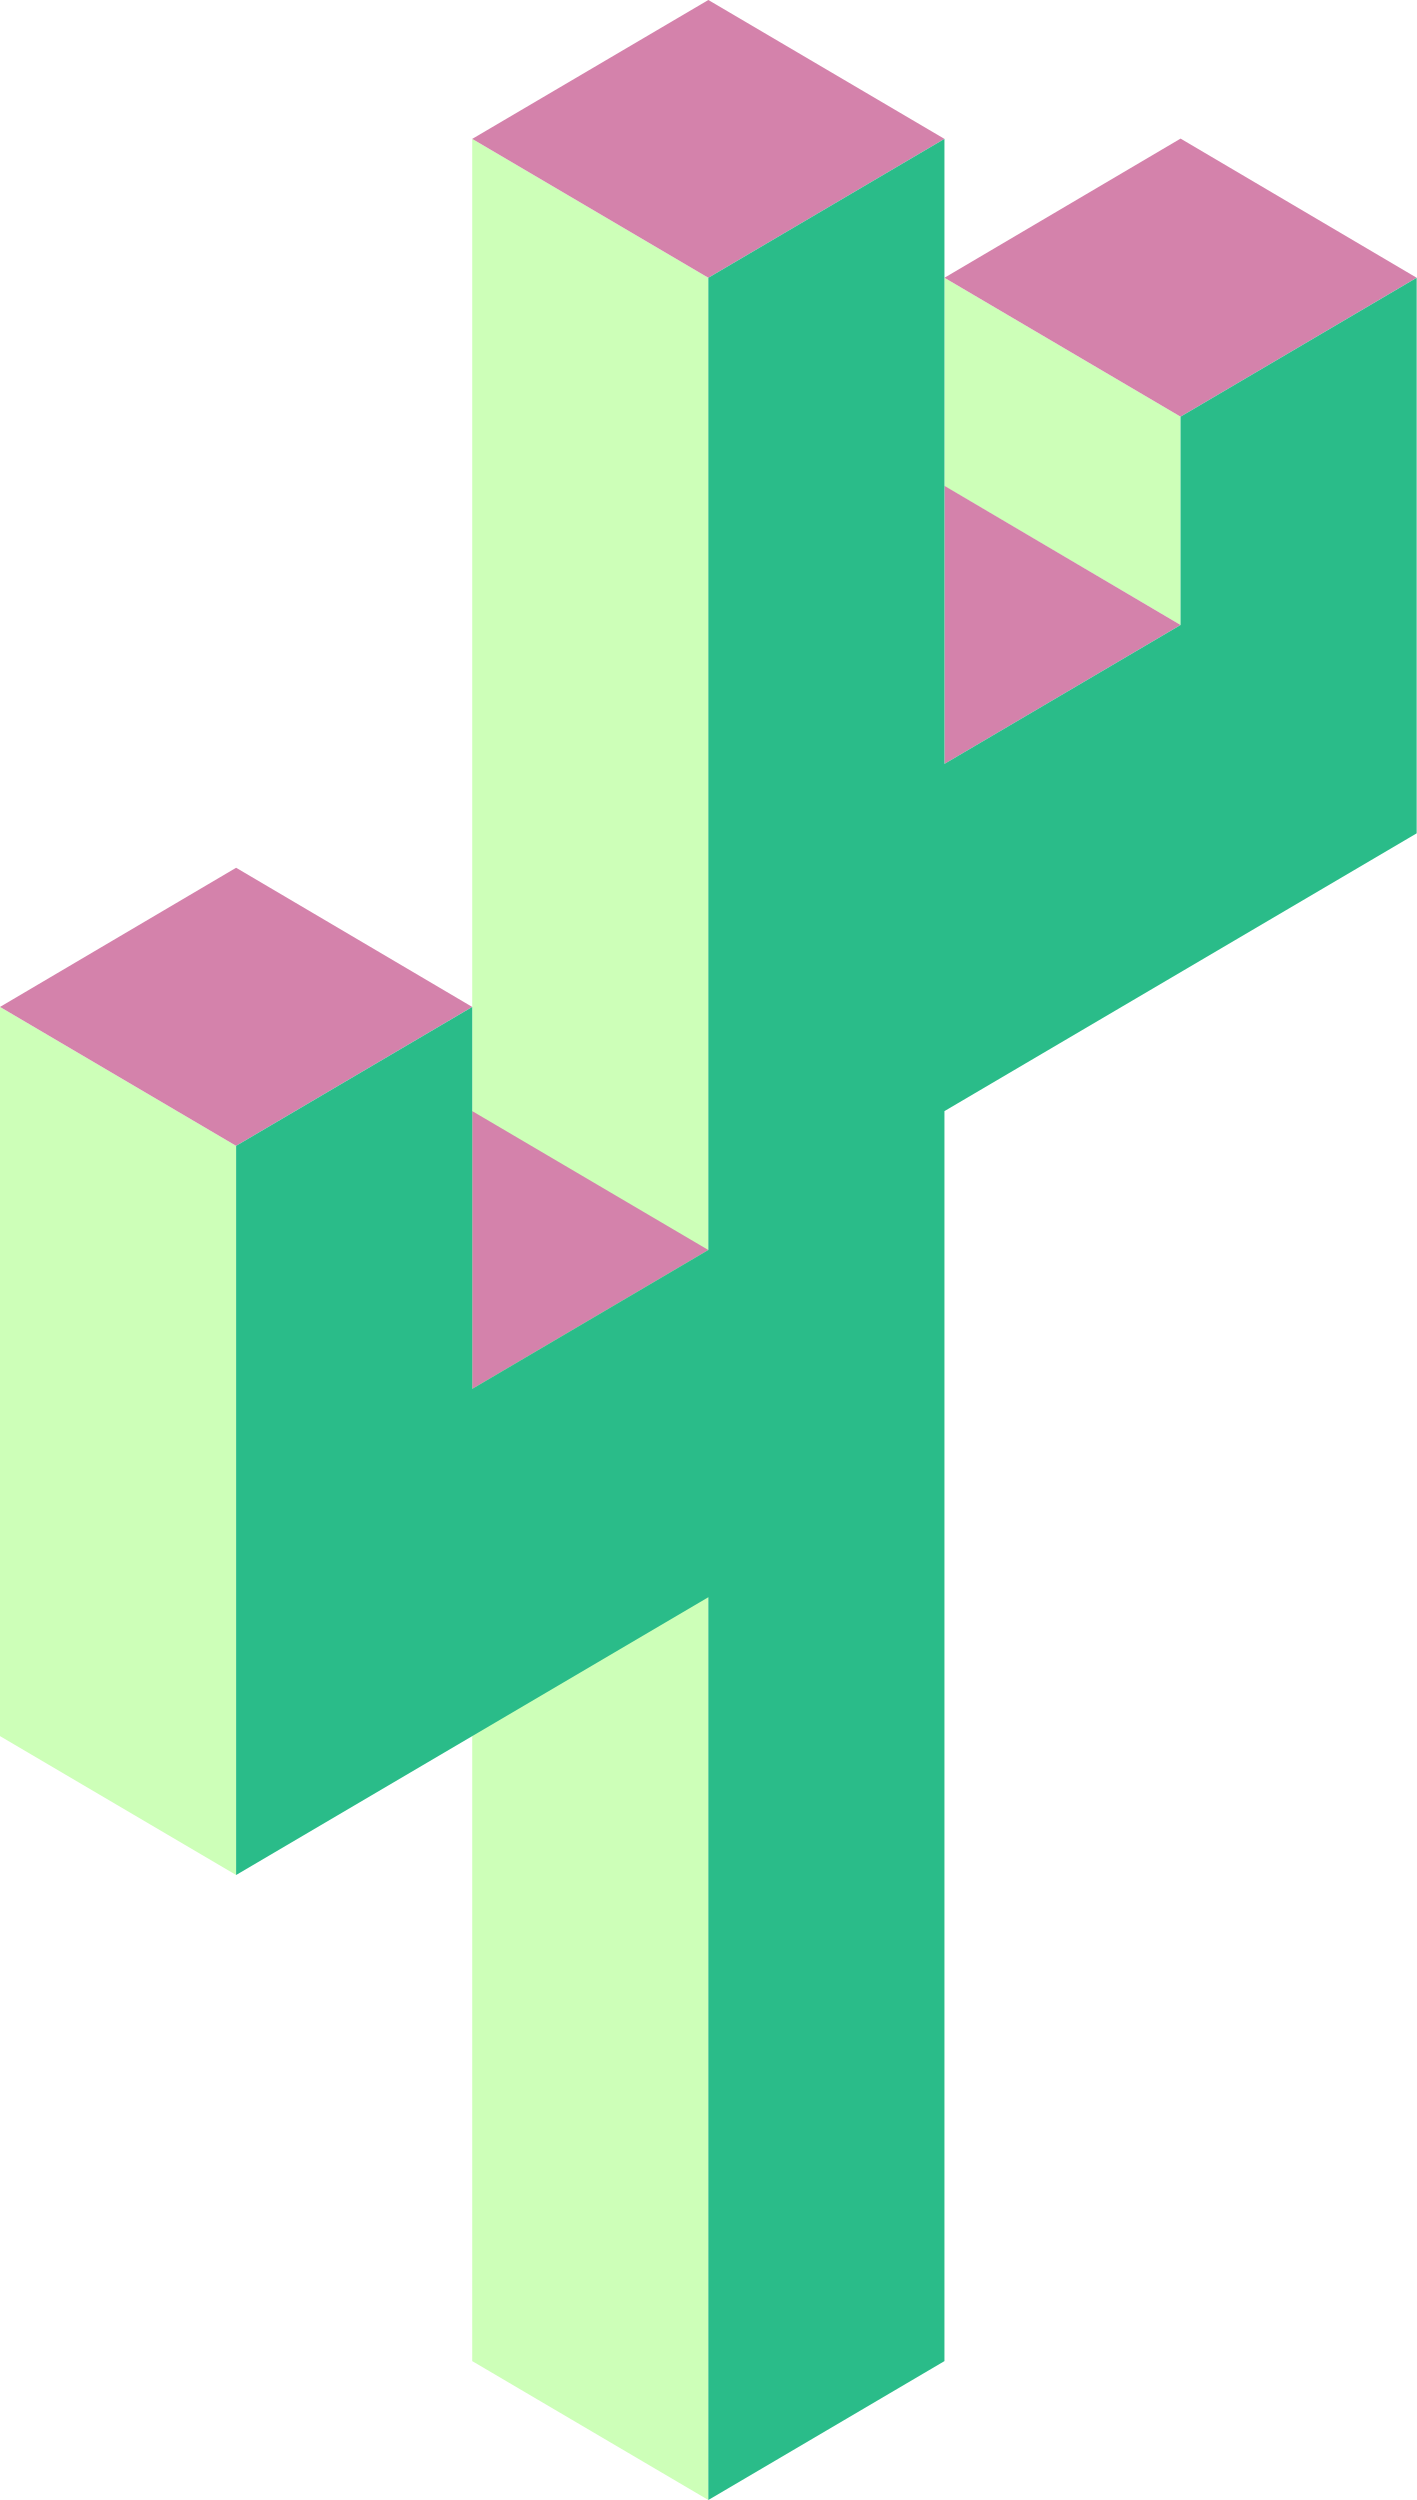
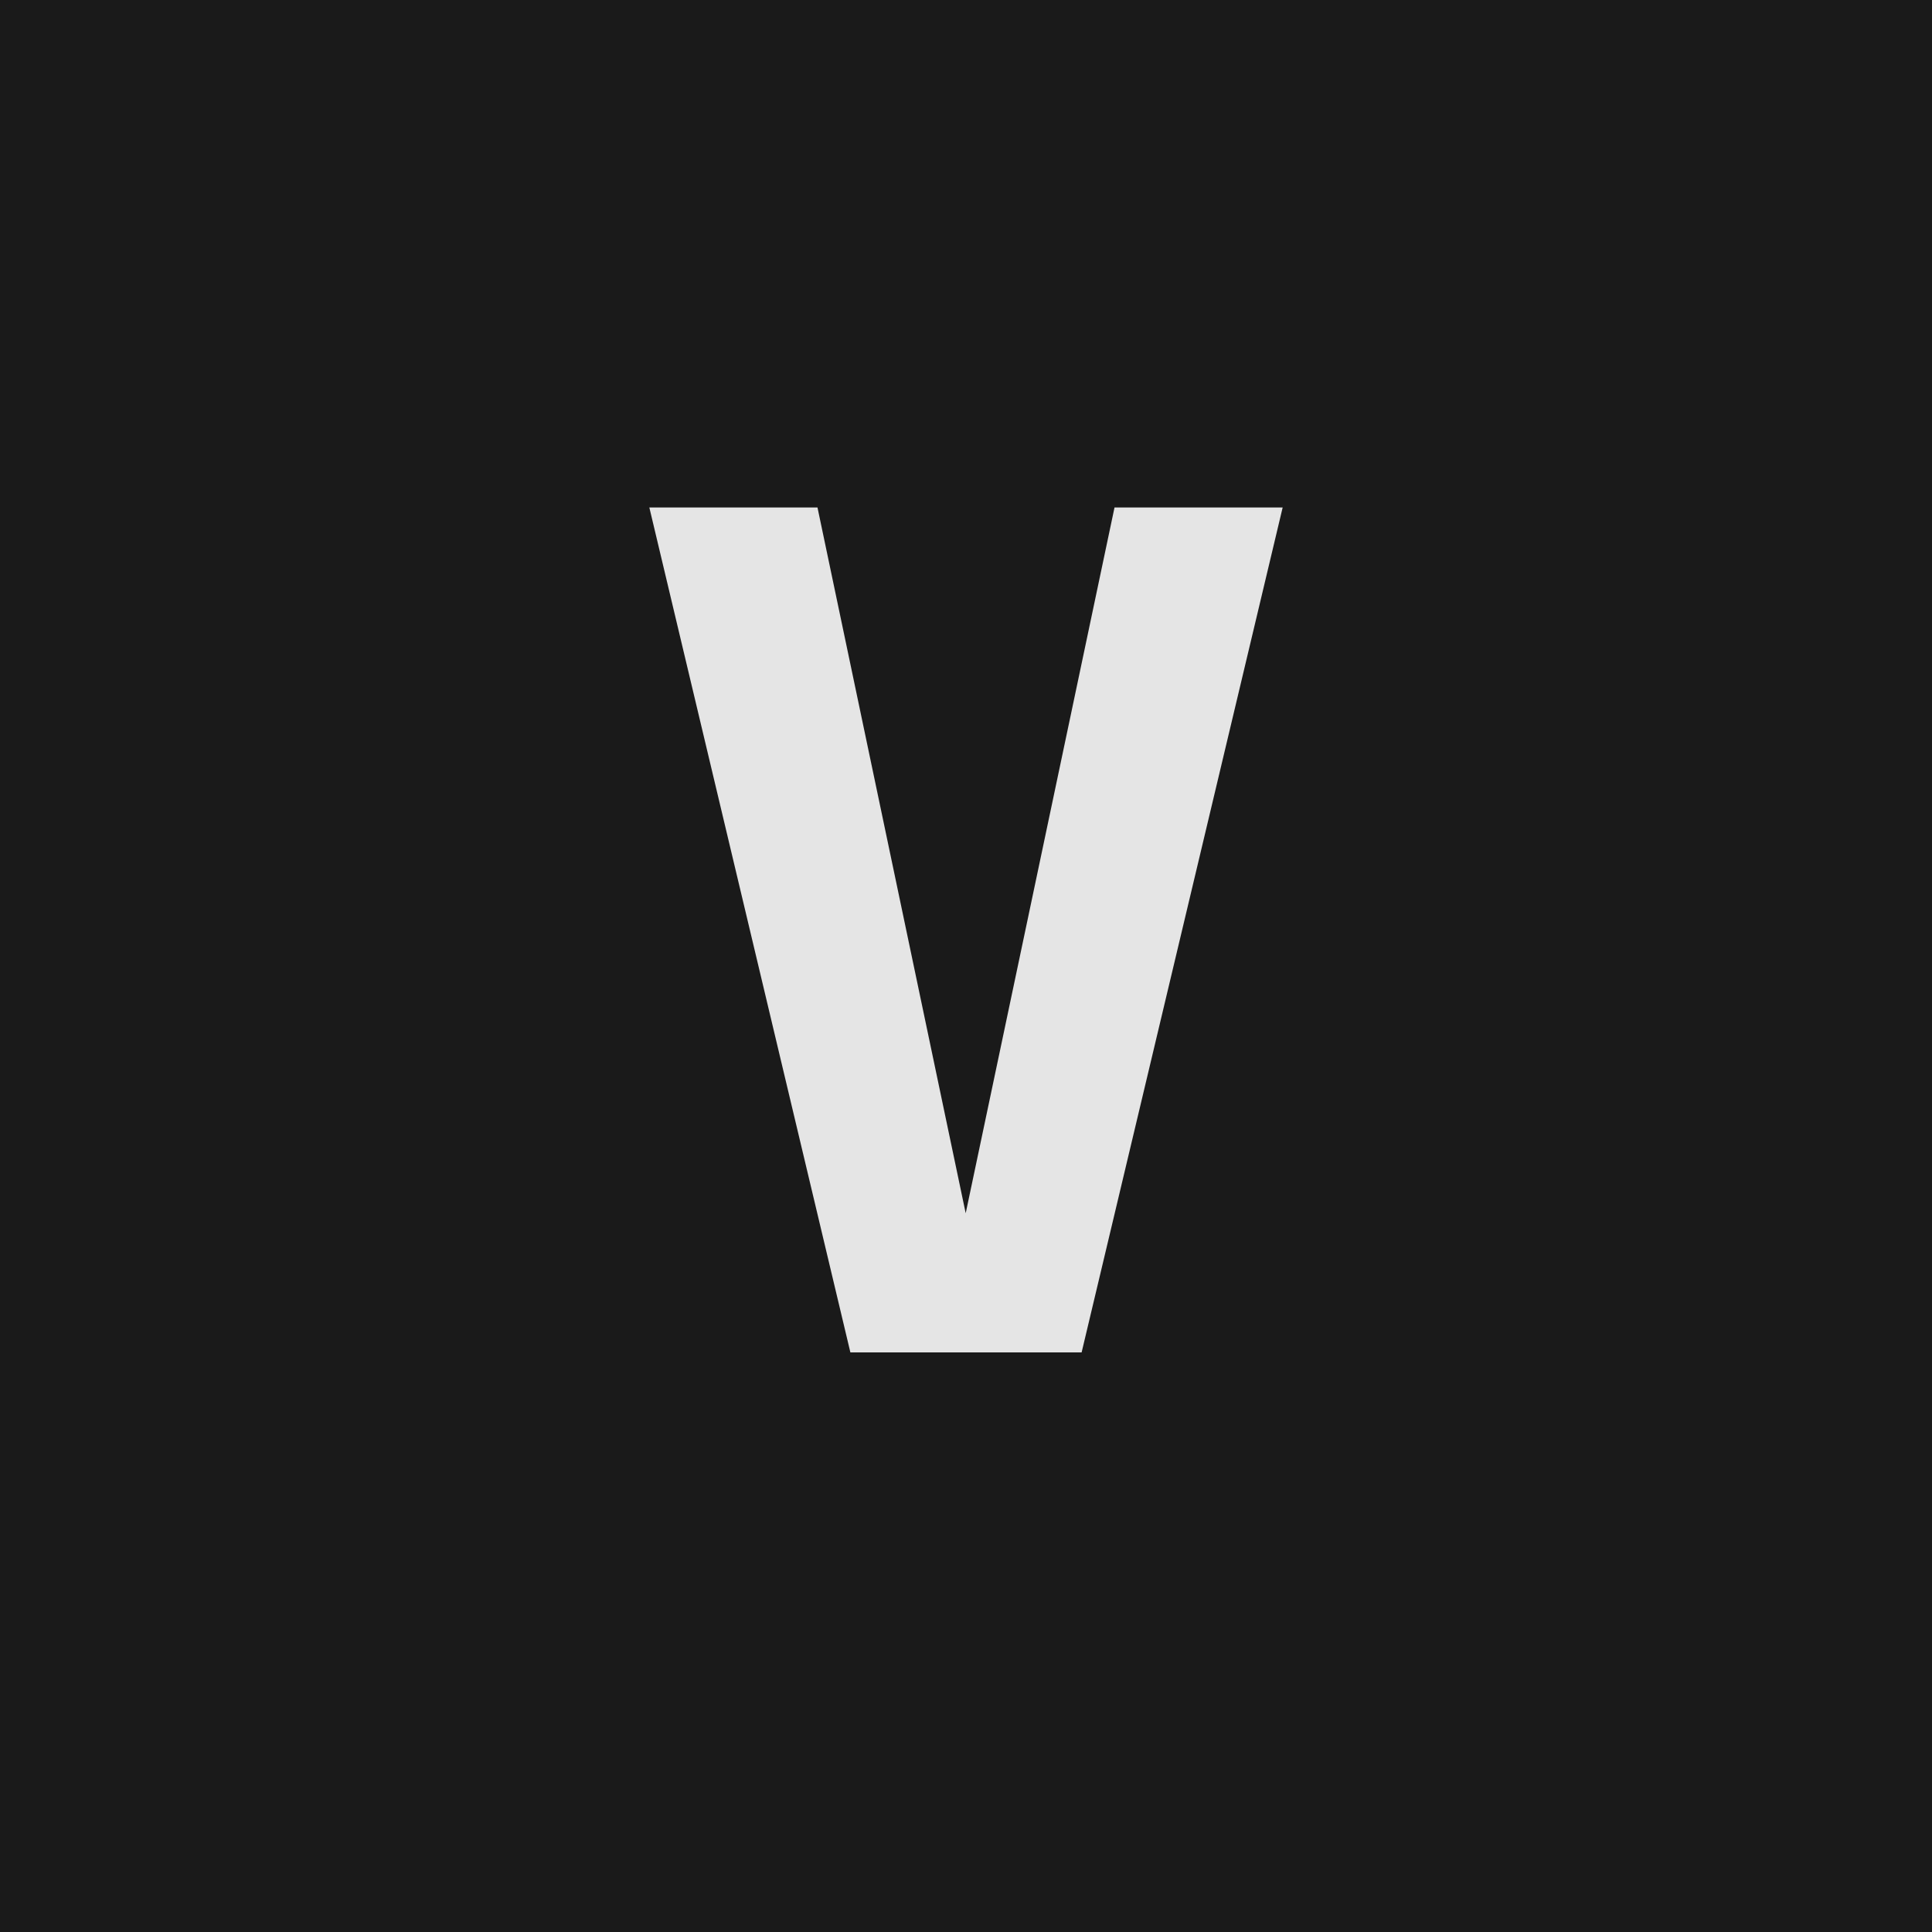
- <svg xmlns="http://www.w3.org/2000/svg" fill="none" viewBox="0 0 272 480">
-   <path fill="#cdffb8" d="M181.334 93.333v-40L226.667 80v40zM136.001 53.333 90.667 26.667v426.666L136.001 480zM45.333 220 0 193.334v140L45.333 360z" />
-   <path fill="#d482ab" d="M90.667 26.667 136.001 0l45.333 26.667-45.333 26.666zM181.334 53.33l45.333-26.72L272 53.33 226.667 80zM136 240l-45.333-26.67v53.34zM0 193.33l45.333-26.72 45.334 26.72L45.333 220zM181.334 93.277 226.667 120l-45.333 26.67z" />
-   <path fill="#2abc89" d="m136 53.333 45.333-26.666v120L226.667 120V80L272 53.333V160l-90.667 53.333v240L136 480V306.667L45.334 360V220l45.333-26.667v73.334L136 240z" />
+ <svg xmlns="http://www.w3.org/2000/svg" viewBox="0 0 100 100">
+   <rect width="100" height="100" fill="#1a1a1a" />
+   <text x="50" y="70" font-family="monospace" font-size="60" font-weight="bold" fill="#e5e5e5" text-anchor="middle">V</text>
</svg>
